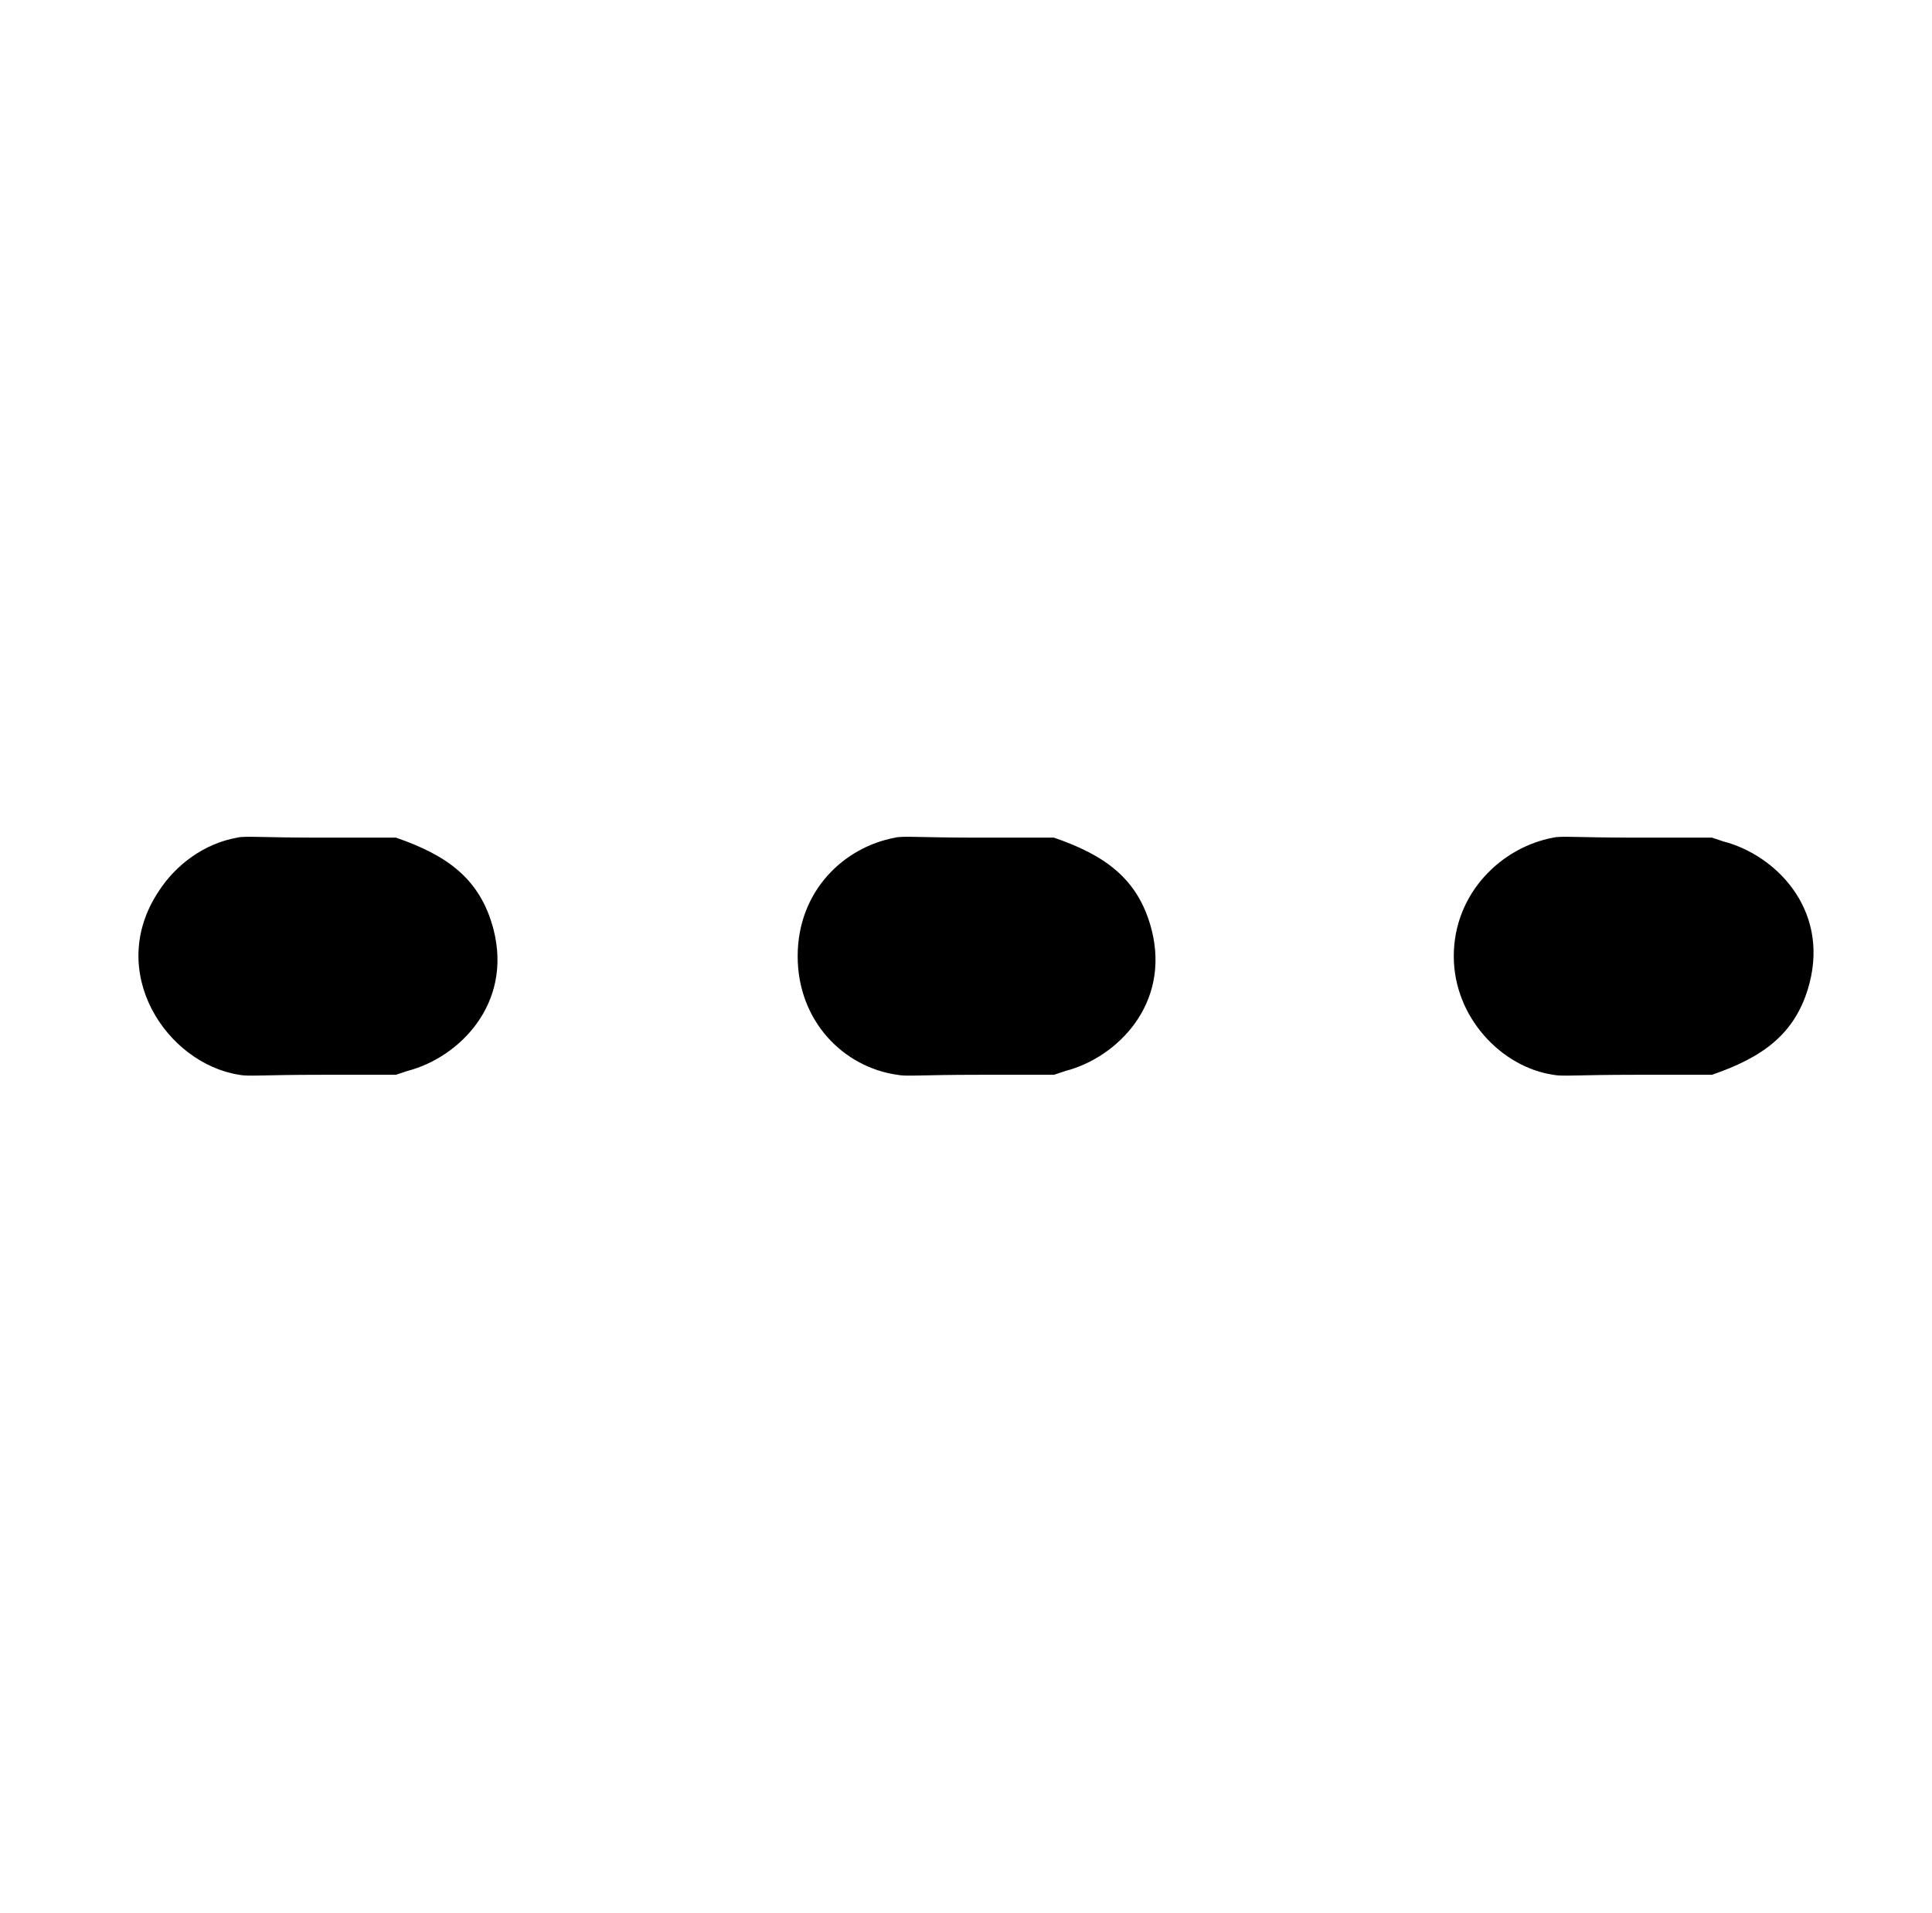
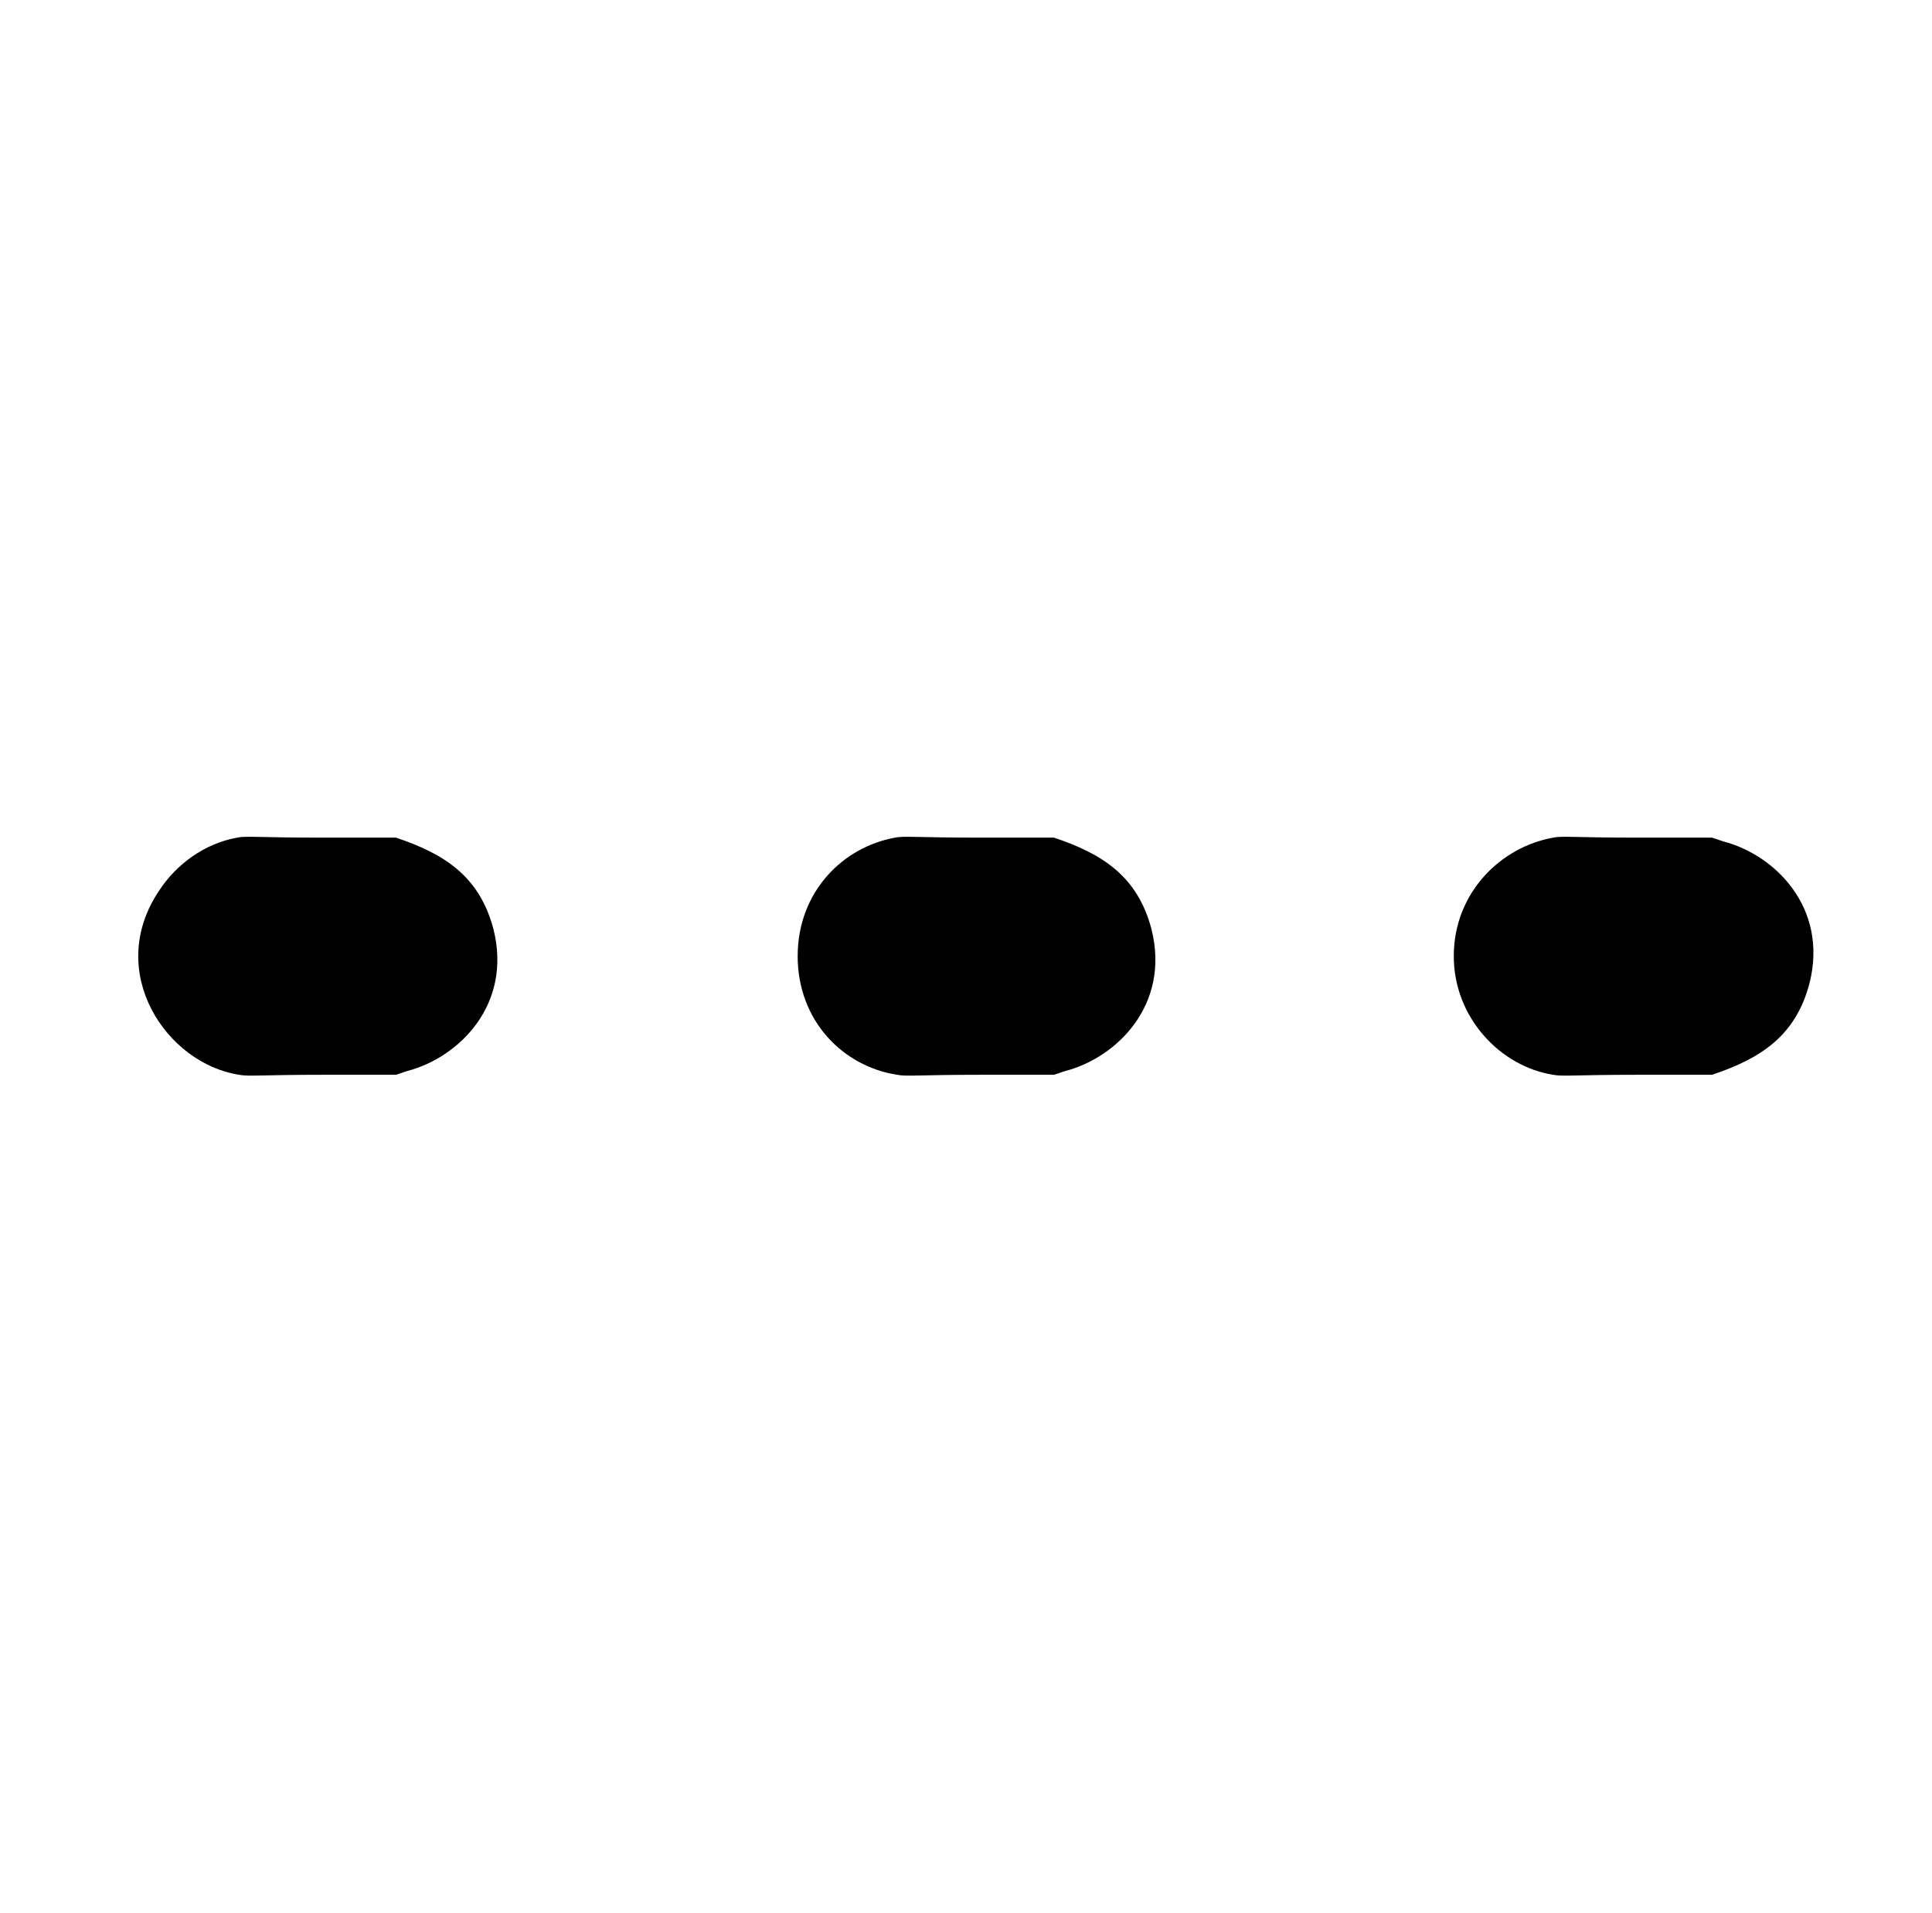
<svg xmlns="http://www.w3.org/2000/svg" version="1.1" viewBox="-10 0 1010 1000">
  <g transform="matrix(1 0 0 -1 0 800)">
-     <path fill="currentColor" d="M114 362c4 1 12 0 44 0h39c26 -9 44 -21 51 -48c10 -39 -18 -67 -45 -74l-6 -2h-38c-33 0 -39 -1 -44 0c-38 6 -70 54 -42 96c9 14 24 25 41 28zM407 300c0 34 24 57 51 62c4 1 12 0 44 0h39c26 -9 44 -21 51 -48c10 -39 -18 -67 -45 -74l-6 -2h-38c-33 0 -39 -1 -44 0 c-28 4 -52 28 -52 62zM802 362c4 1 12 0 44 0h39l6 -2c27 -7 55 -35 45 -74c-7 -27 -25 -39 -51 -48h-39c-33 0 -39 -1 -44 0c-27 4 -52 30 -52 62c0 33 25 57 52 62z" />
+     <path fill="currentColor" d="M114 362c4 1 12 0 44 0h39c25.942 -8.647 43.867 -20.655 51 -48c9.825 -39.3 -18.049 -66.969 -45 -74l-6 -2h-38c-33 0 -39 -1 -44 0c-37.974 5.842 -70.249 53.626 -42 96c9 14 24 25 41 28zM407 300c0 33.715 23.721 57.186 51 62c4 1 12 0 44 0 h39c25.942 -8.647 43.867 -20.655 51 -48c9.825 -39.3 -18.049 -66.969 -45 -74l-6 -2h-38c-33 0 -39 -1 -44 0c-28.412 4.371 -52 28.337 -52 62zM802 362c-27.297 -4.817 -52 -28.688 -52 -62c0 -32.309 24.636 -57.79 52 -62c5 -1 11 0 44 0h39 c25.942 8.647 43.867 20.655 51 48c9.825 39.3 -18.049 66.969 -45 74l-6 2h-39c-32 0 -40 1 -44 0z" />
  </g>
</svg>
